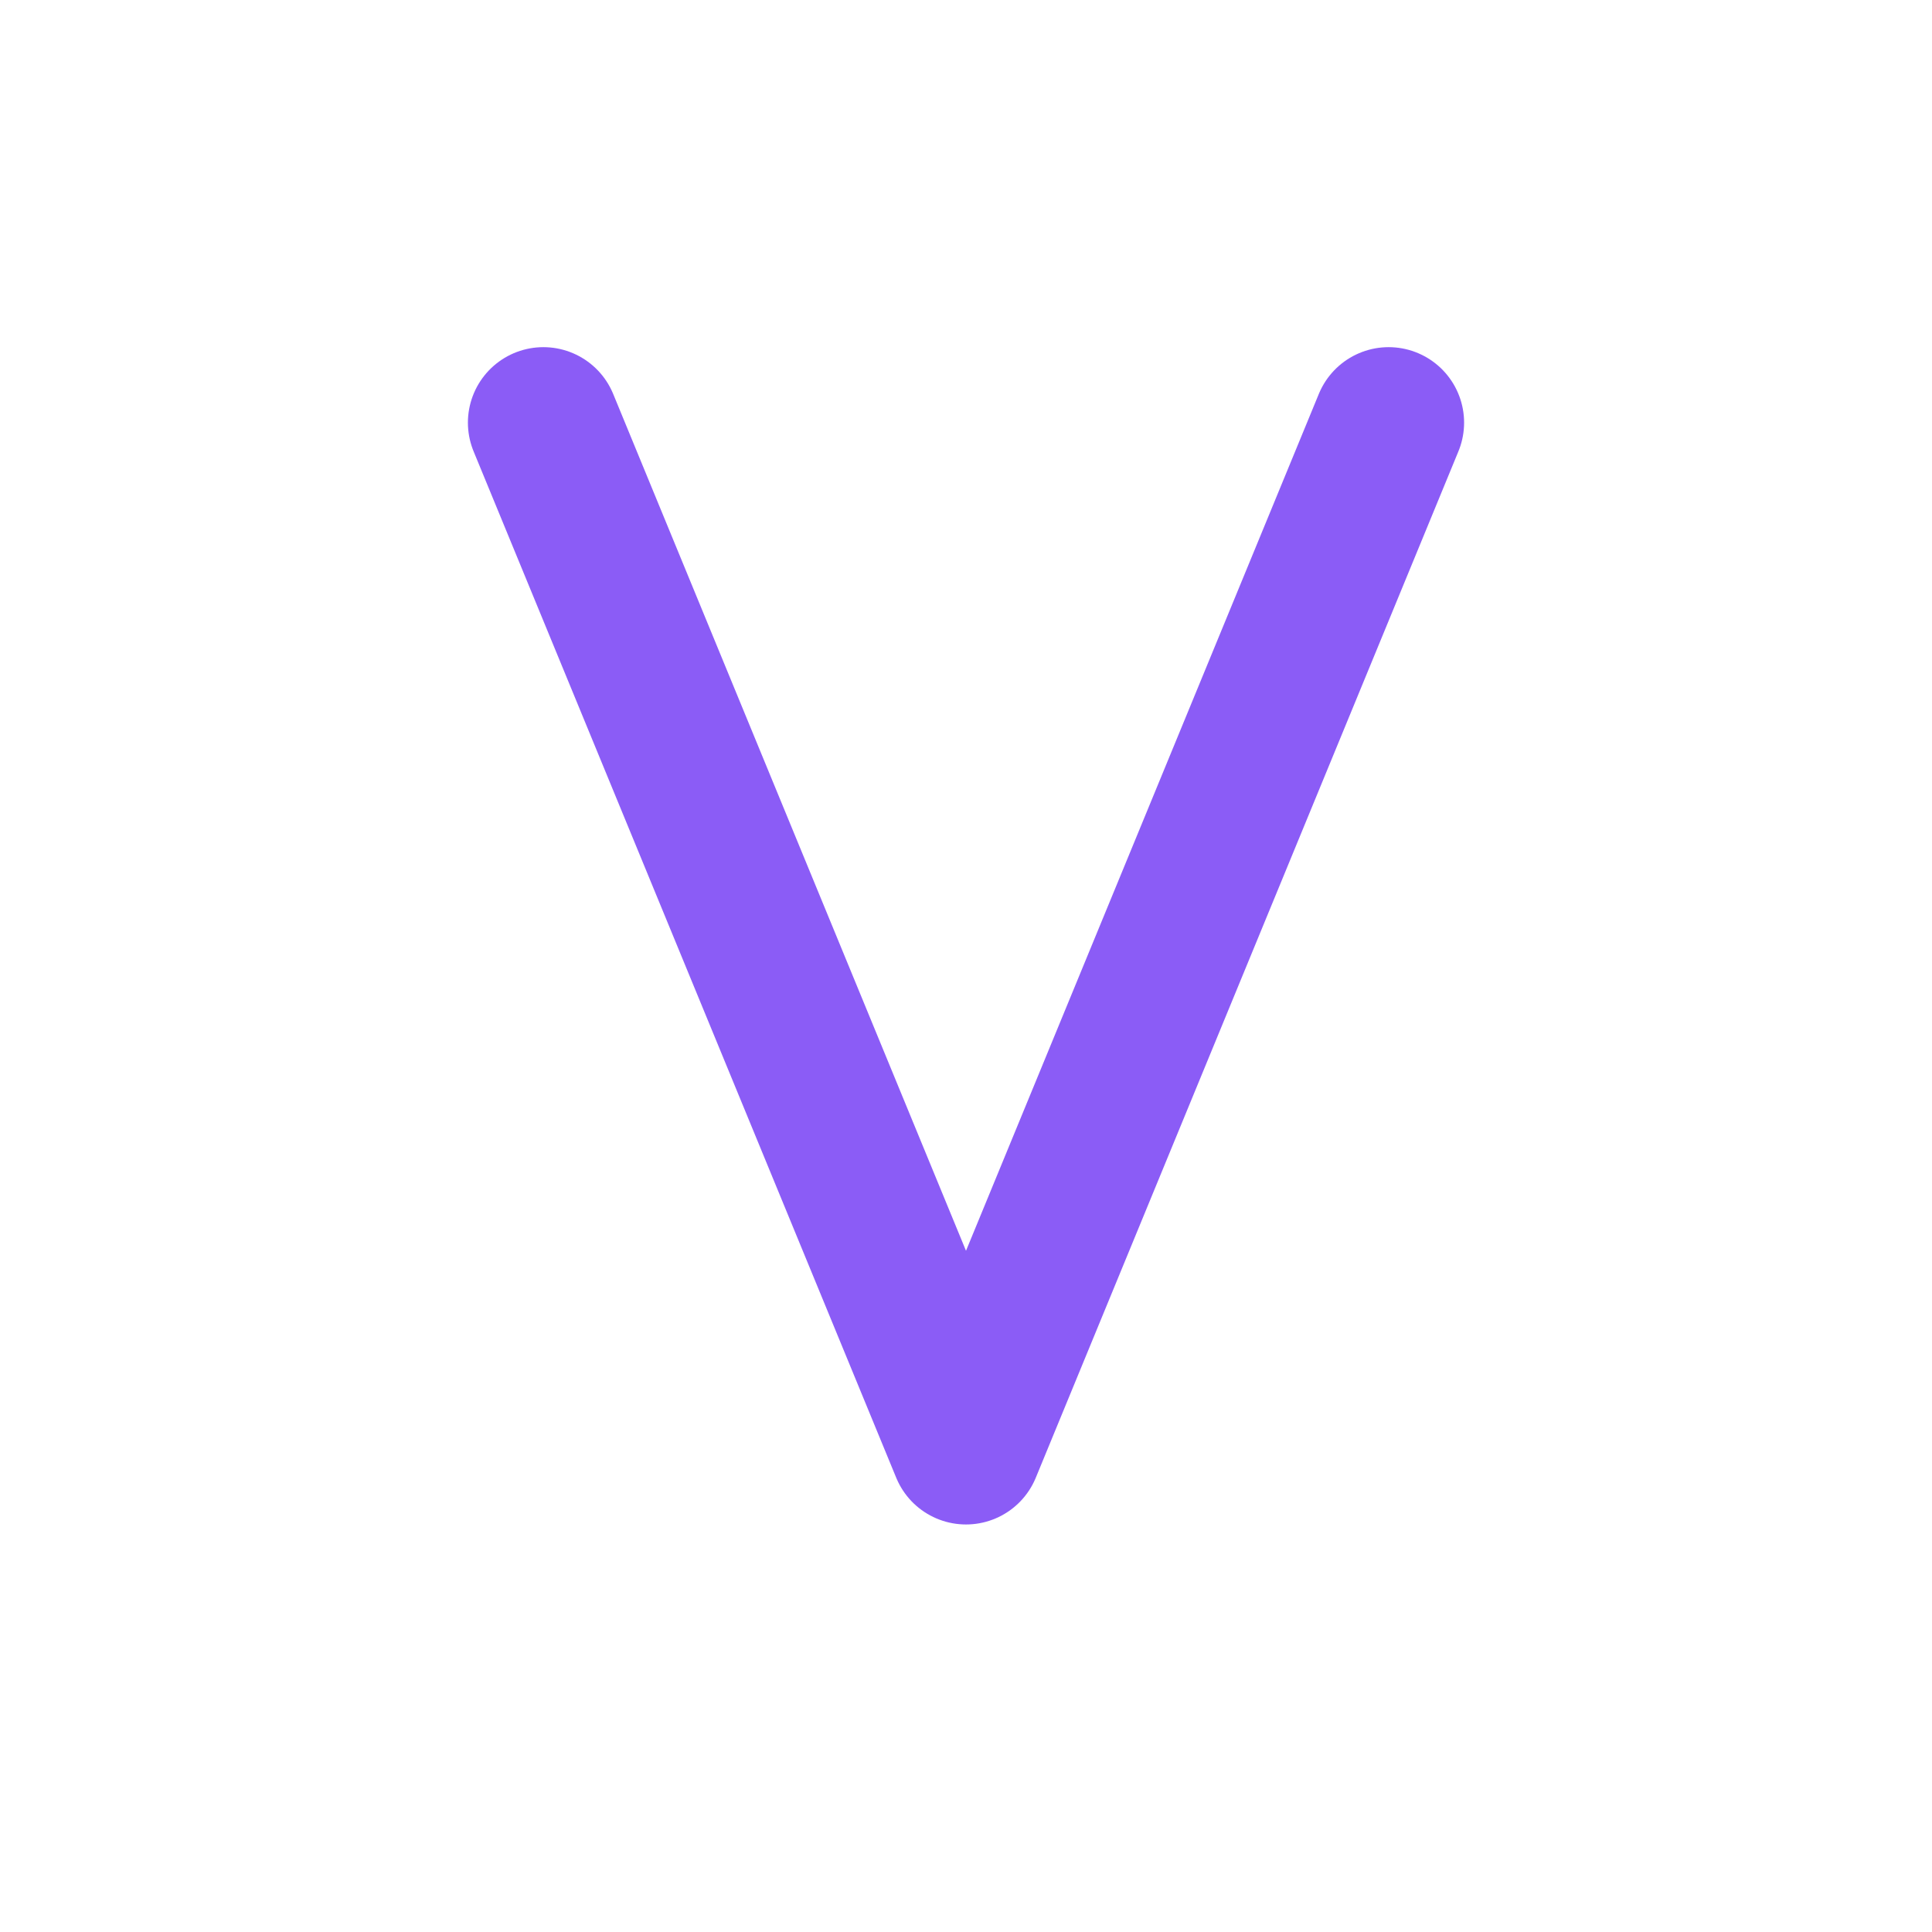
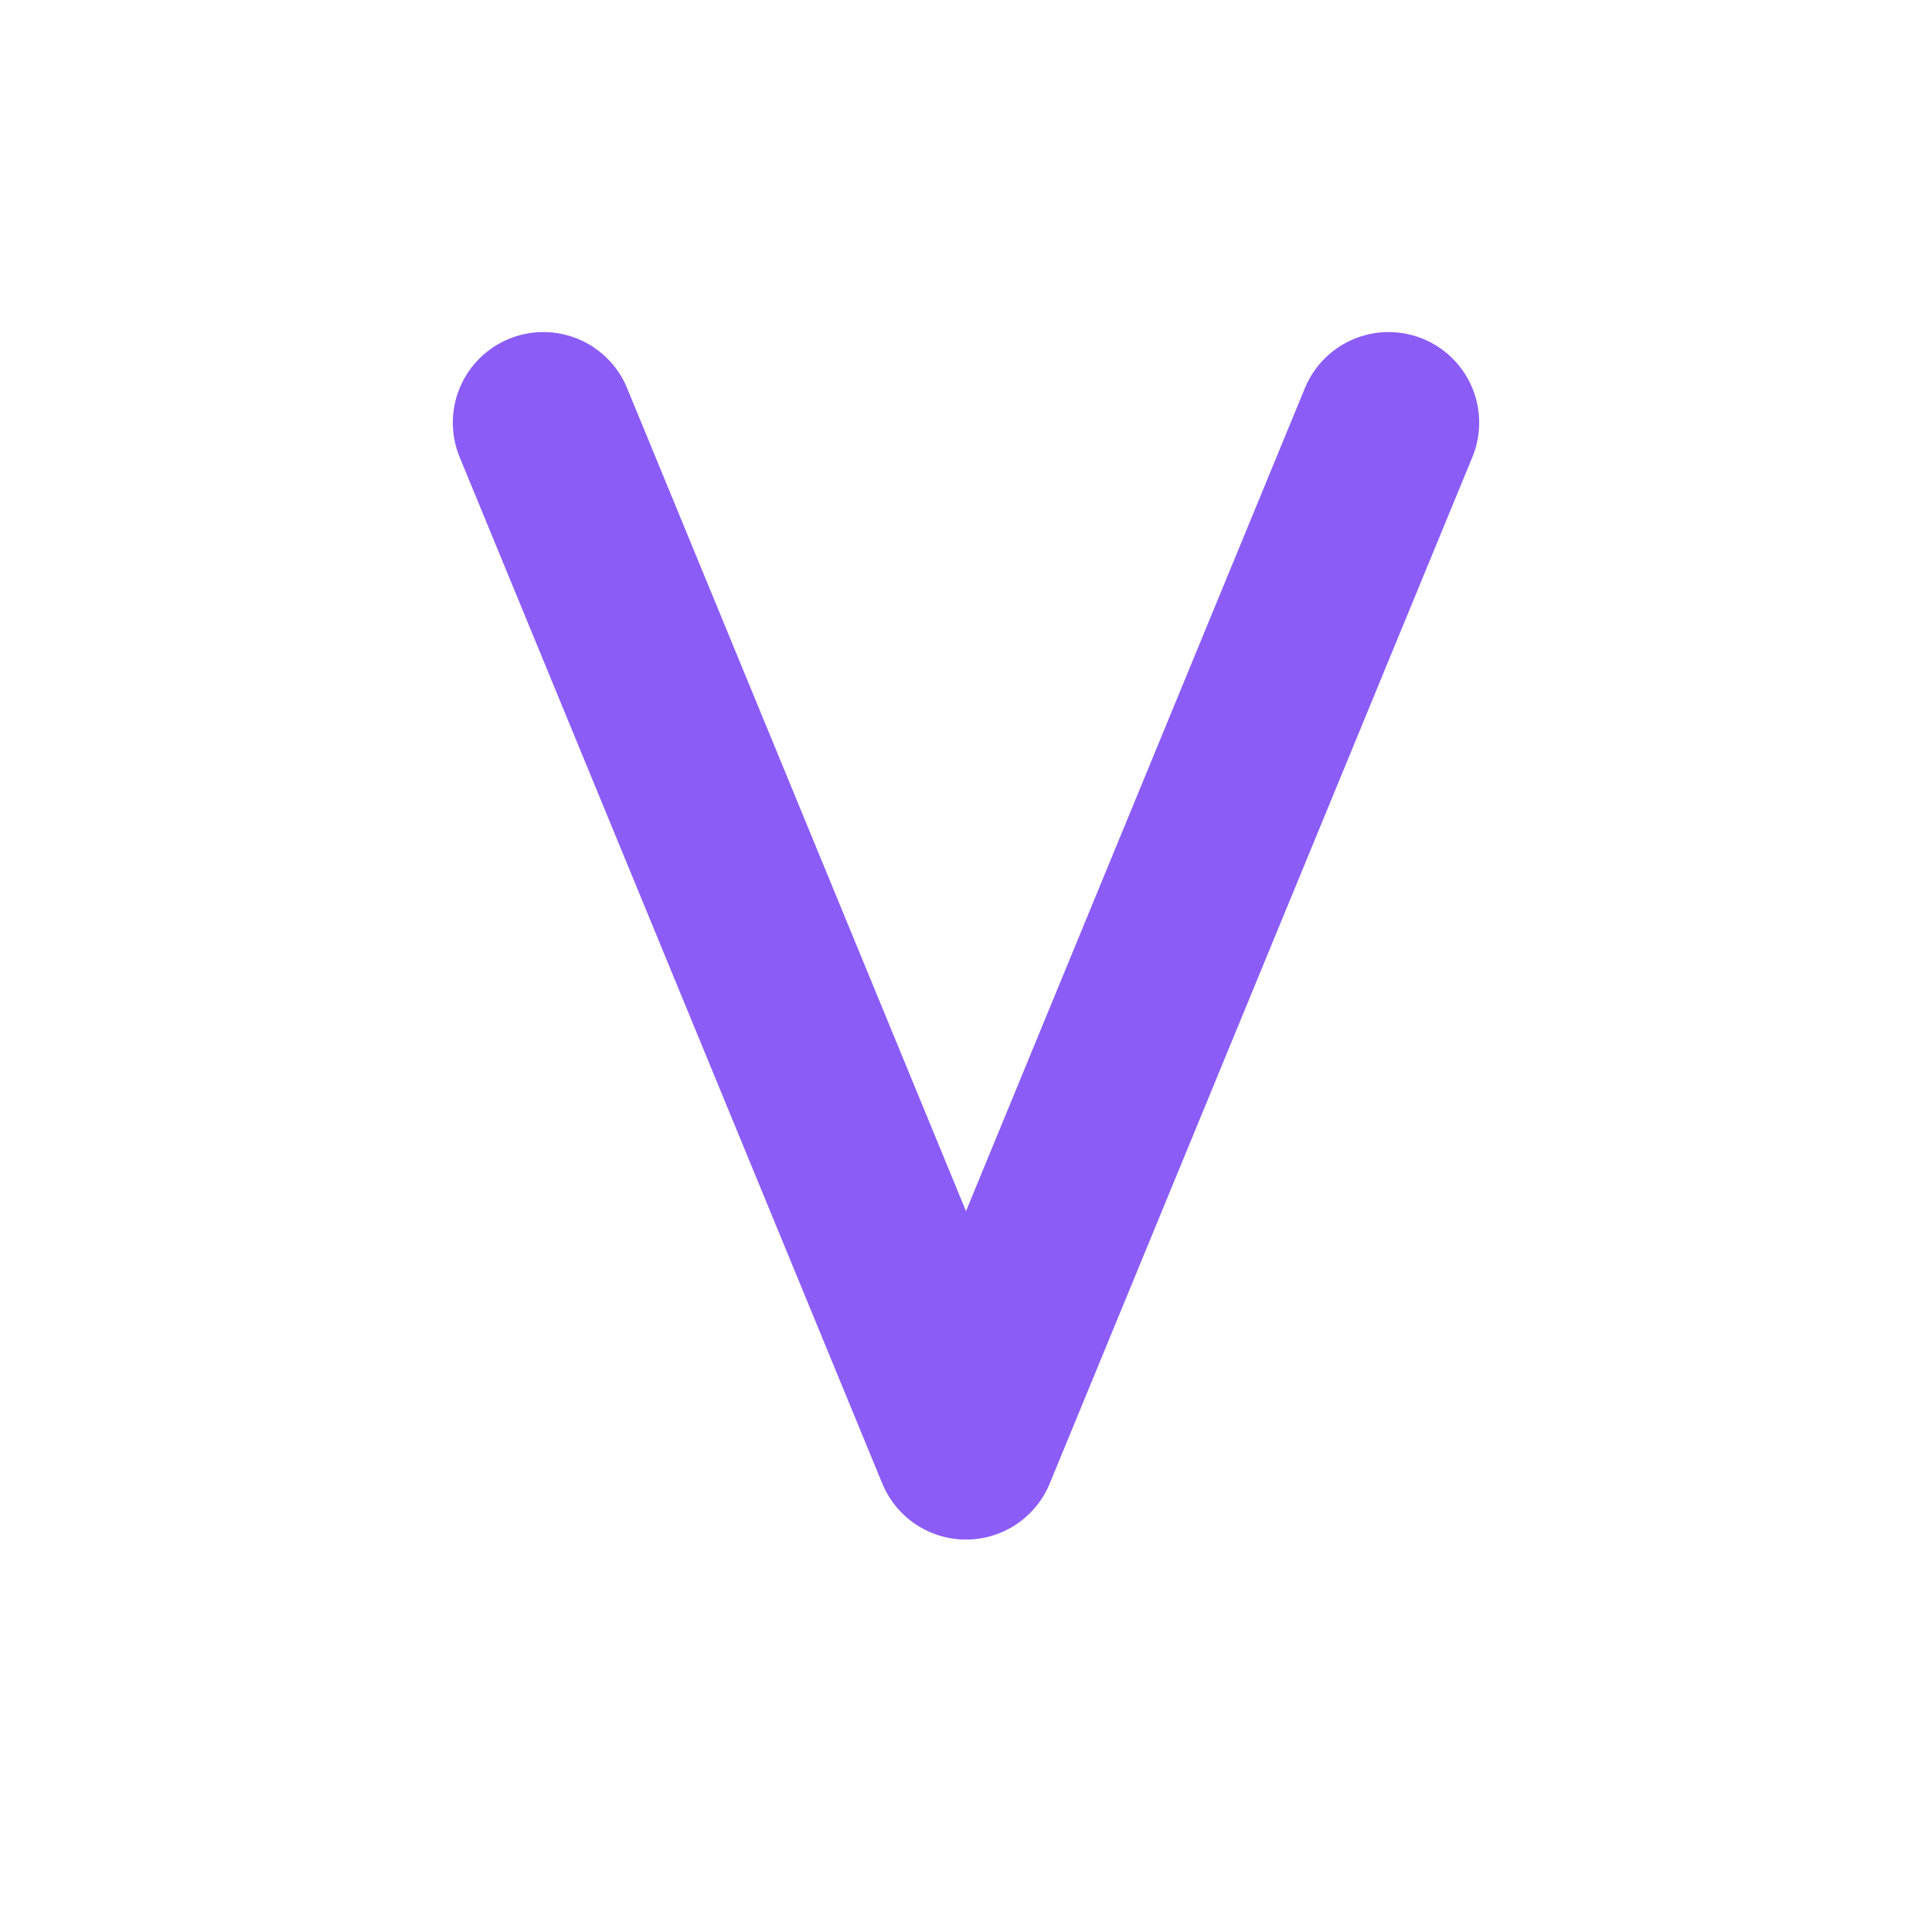
<svg xmlns="http://www.w3.org/2000/svg" viewBox="0 0 128 128" width="128" height="128">
  <circle cx="64" cy="64" r="56" fill="none" />
-   <path d="M36 28 L64 96 L92 28" fill="none" stroke="#8b5cf6" stroke-width="10" stroke-linecap="round" stroke-linejoin="round" />
+   <path d="M36 28 L64 96 L92 28" fill="none" stroke="#8b5cf6" stroke-width="12" stroke-linecap="round" stroke-linejoin="round" />
</svg>
